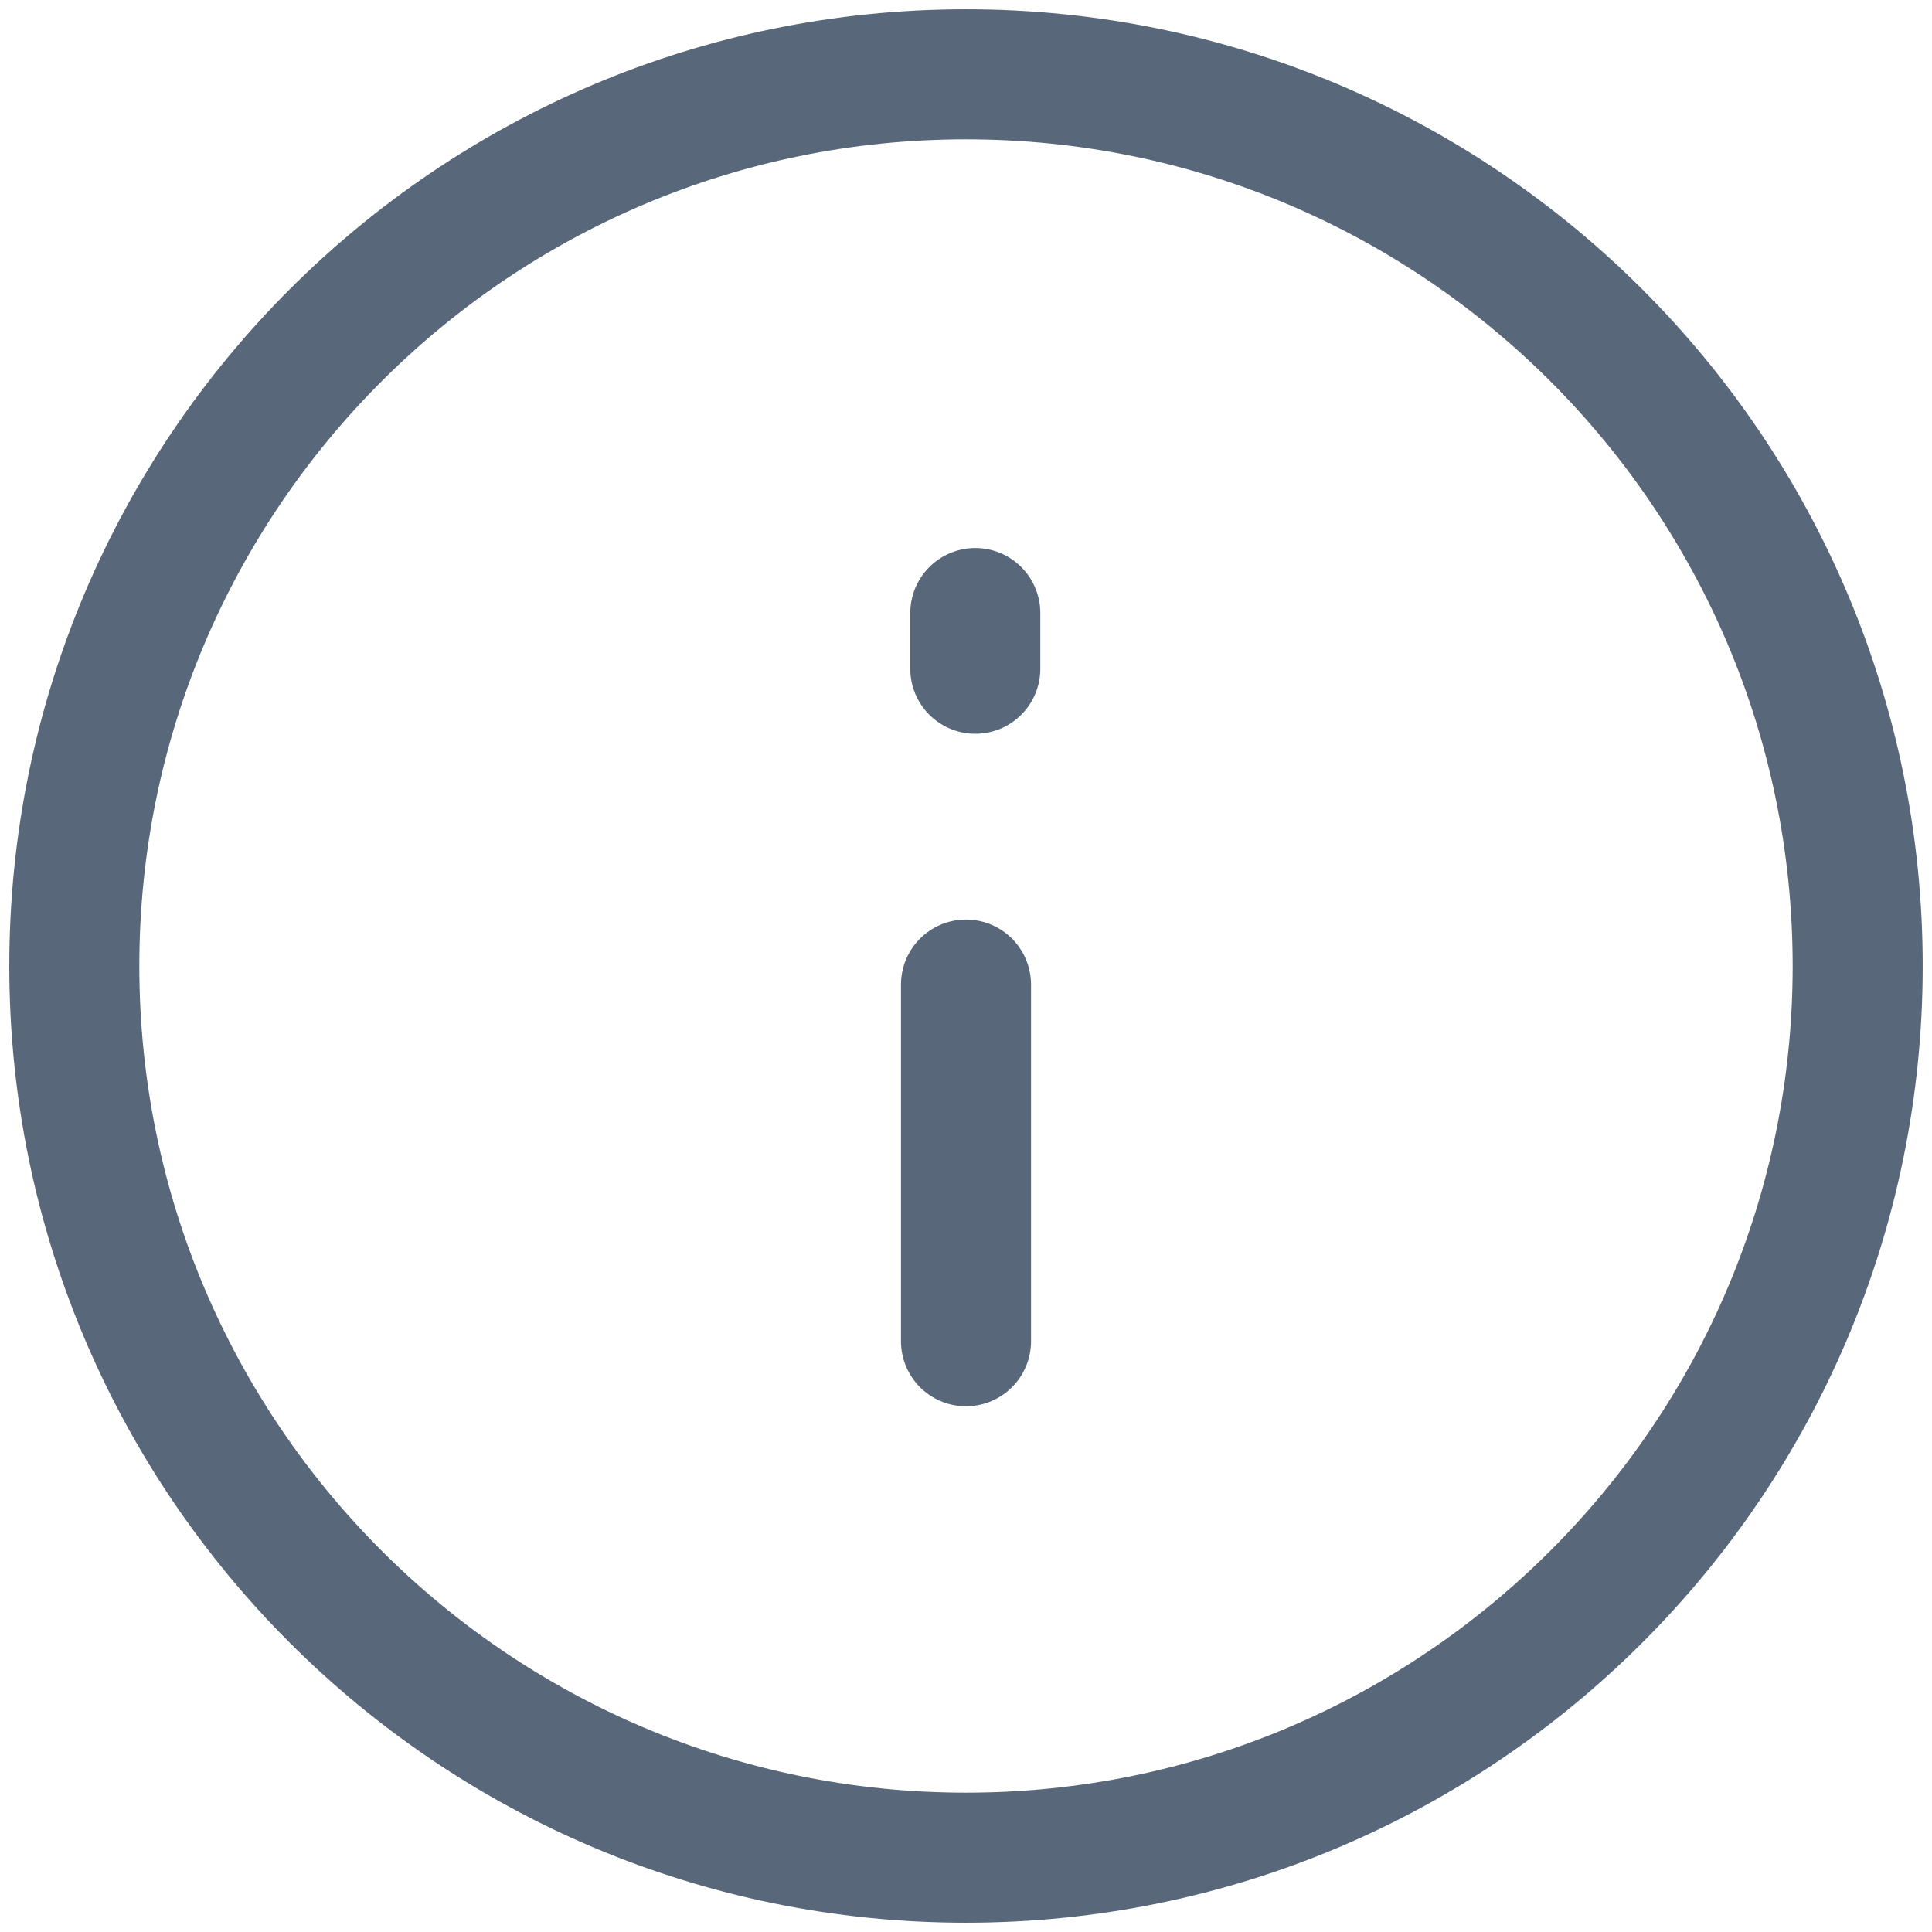
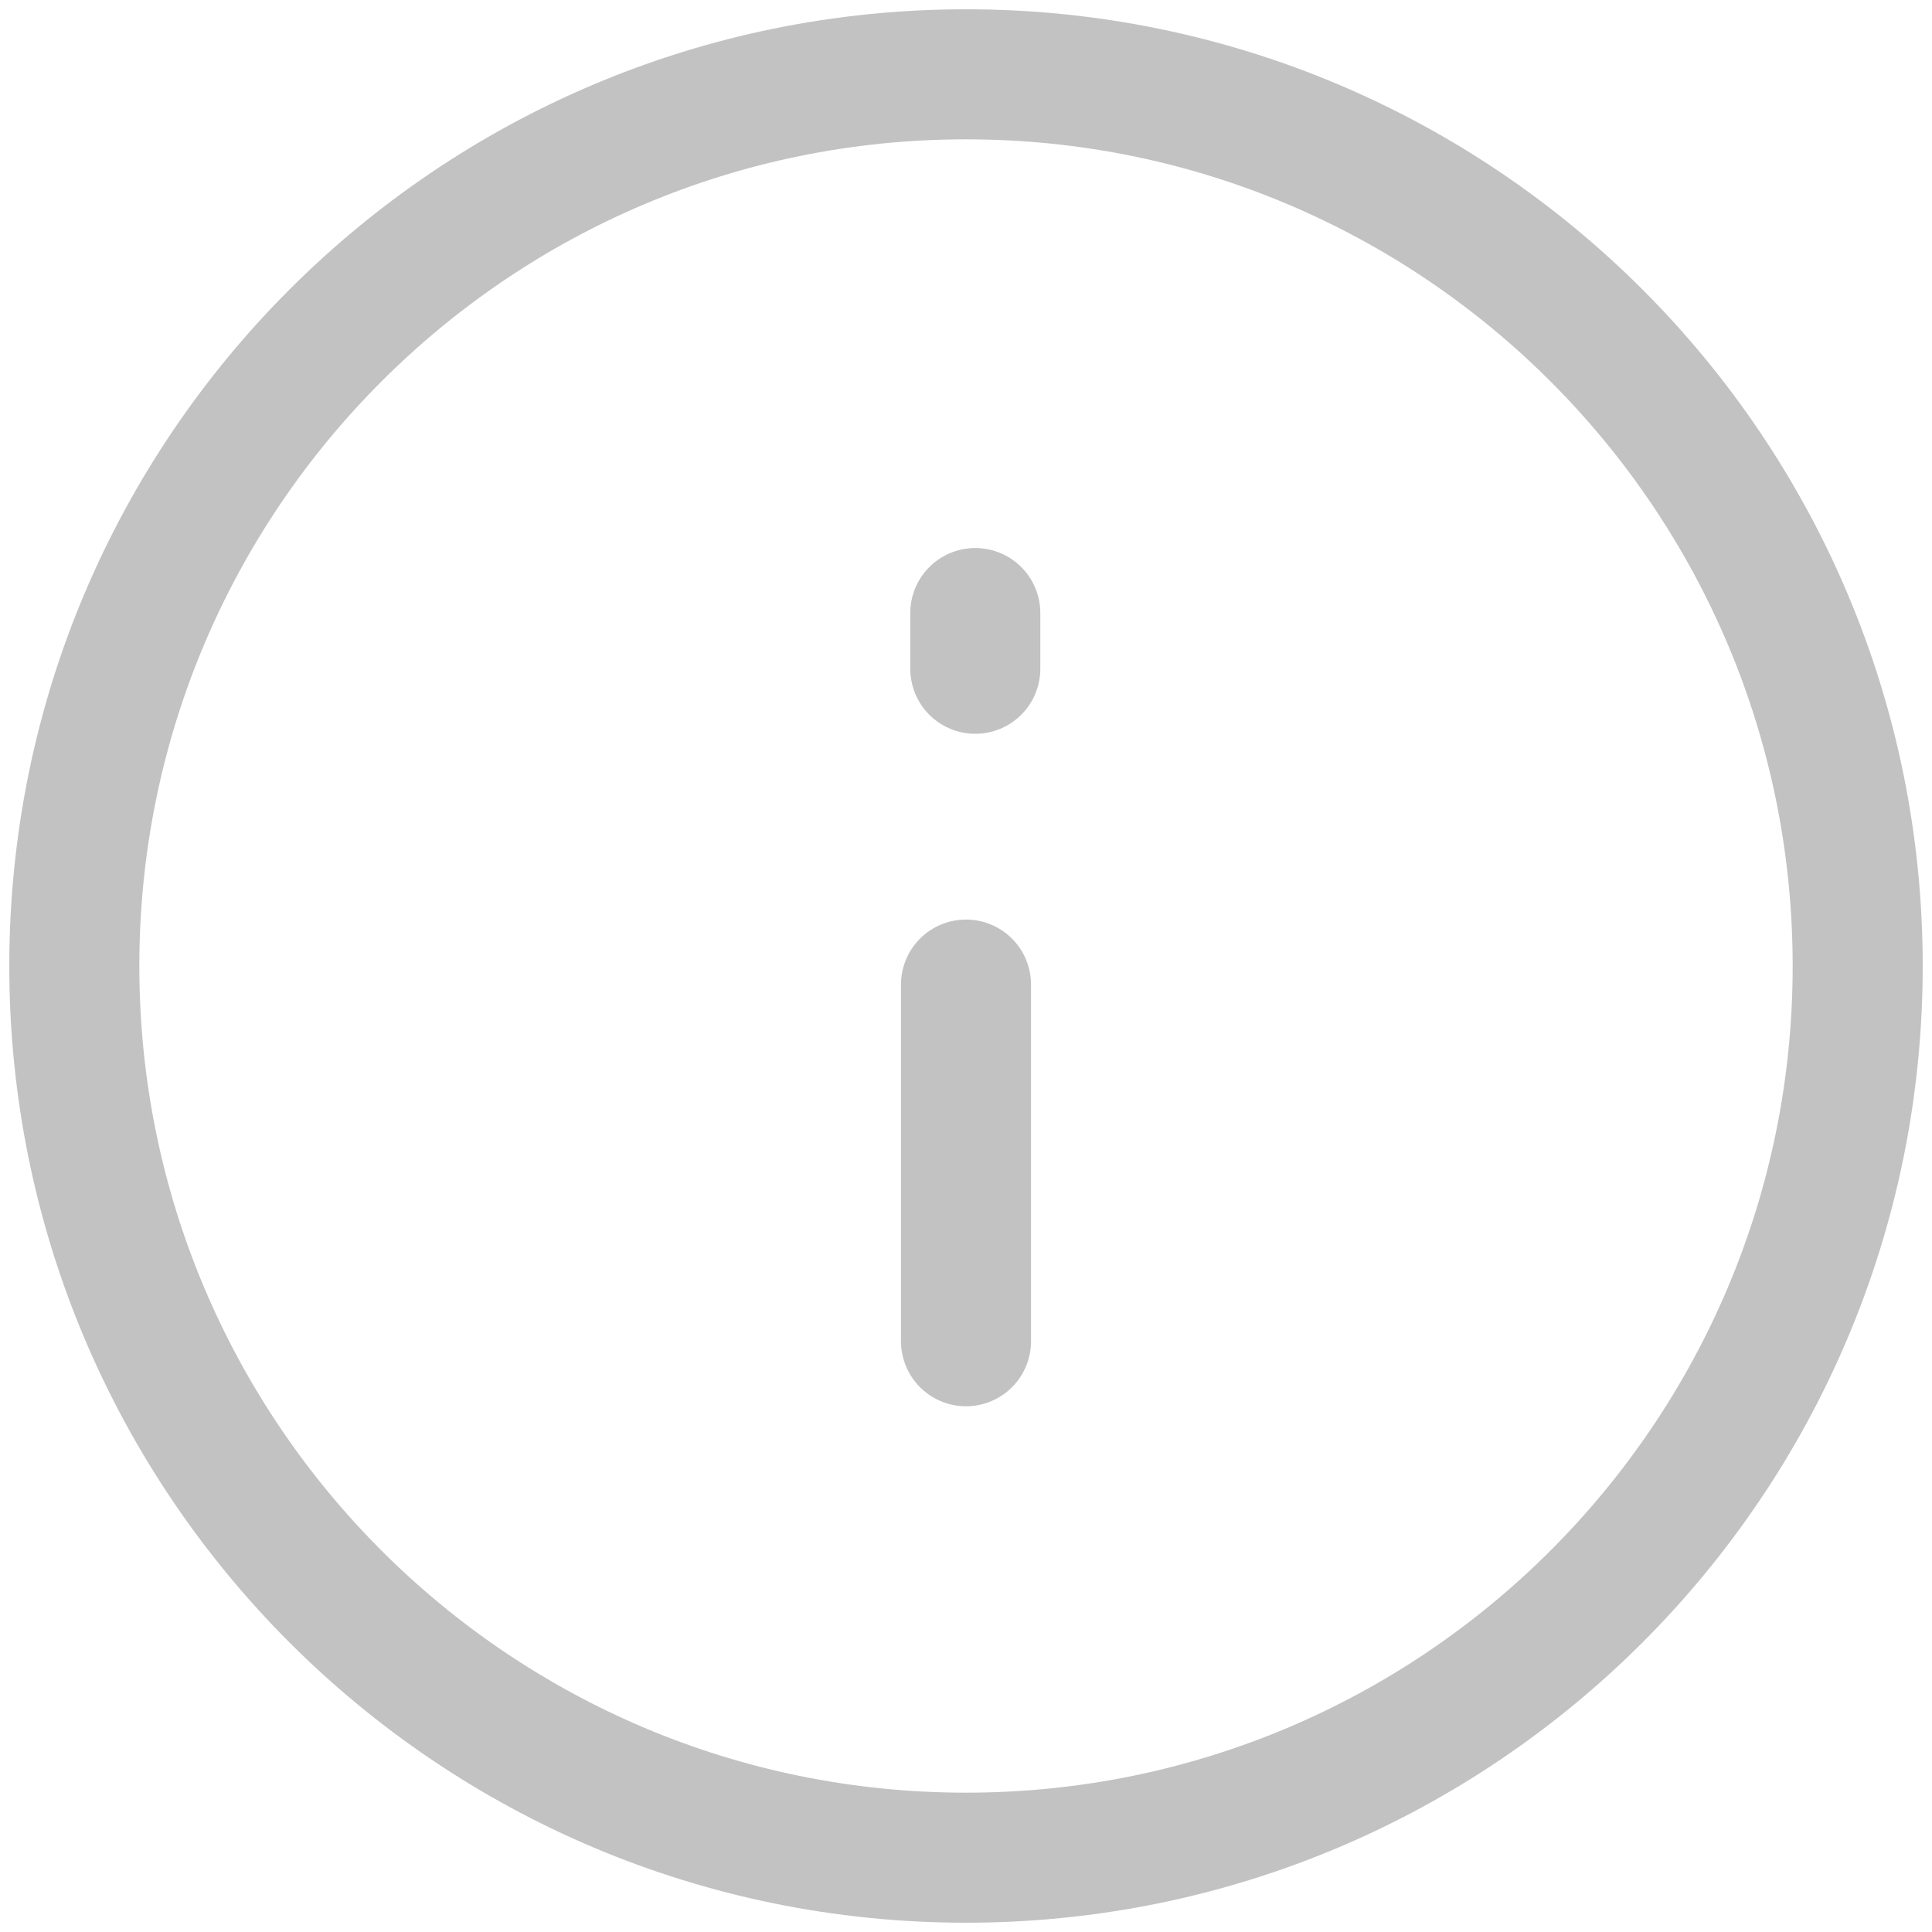
<svg xmlns="http://www.w3.org/2000/svg" width="104px" height="104px" viewBox="0 0 104 104" version="1.1">
  <defs />
  <g id="Client" stroke="none" stroke-width="1" fill="none" fill-rule="evenodd" stroke-linecap="round" stroke-linejoin="round">
-     <g id="Oefeningen-Copy-2" transform="translate(-1211, -1507)" stroke="#58687a" stroke-width="7">
+     <g id="Oefeningen-Copy-2" transform="translate(-1211, -1507)" stroke="#333" stroke-width="7" opacity="0.3">
      <g id="Main" transform="translate(-42, 0)">
        <g id="Opdrachten" transform="translate(82, 19)">
          <g id="Dag" transform="translate(0, 1130)">
            <g id="Opdracht-Copy-2" transform="translate(356, 225)">
              <g id="info" transform="translate(819, 137)">
                <circle id="Oval" cx="48" cy="48" r="48" />
                <path d="M48,68.2 L48,49" id="Shape" />
                <path d="M48.5,32 L48.5,29" id="Shape-Copy" />
              </g>
            </g>
          </g>
        </g>
      </g>
    </g>
  </g>
</svg>
